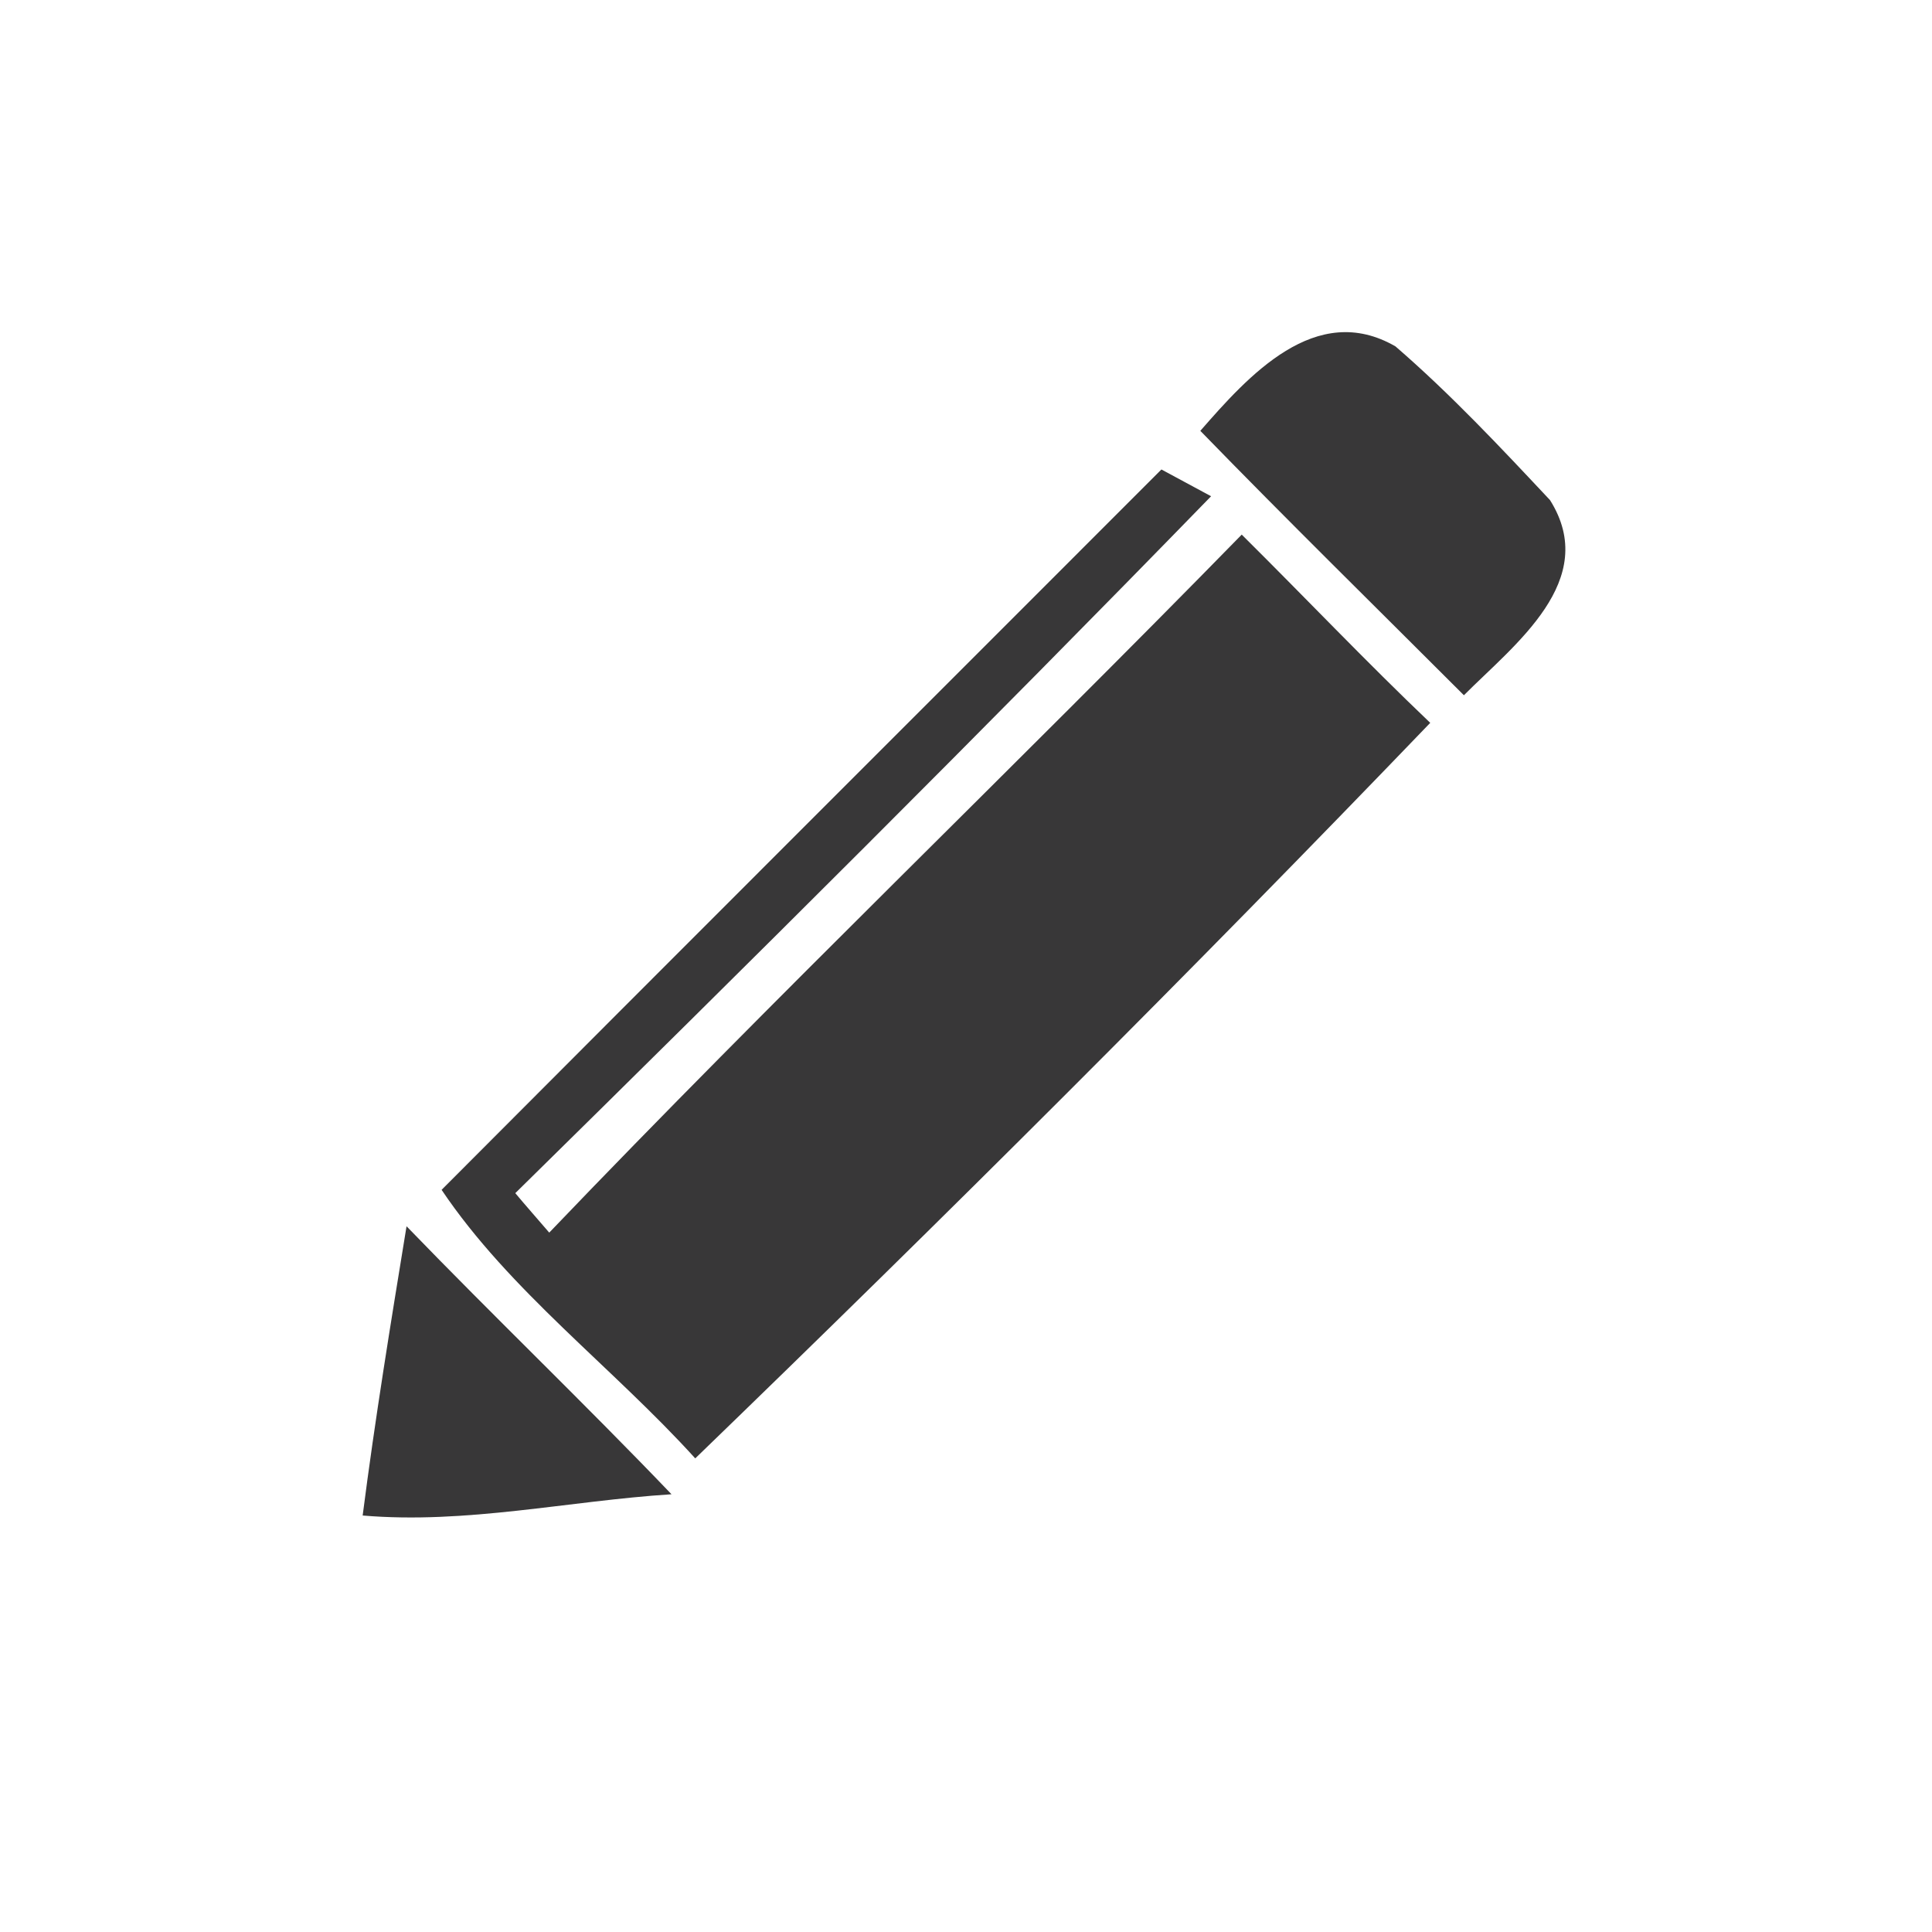
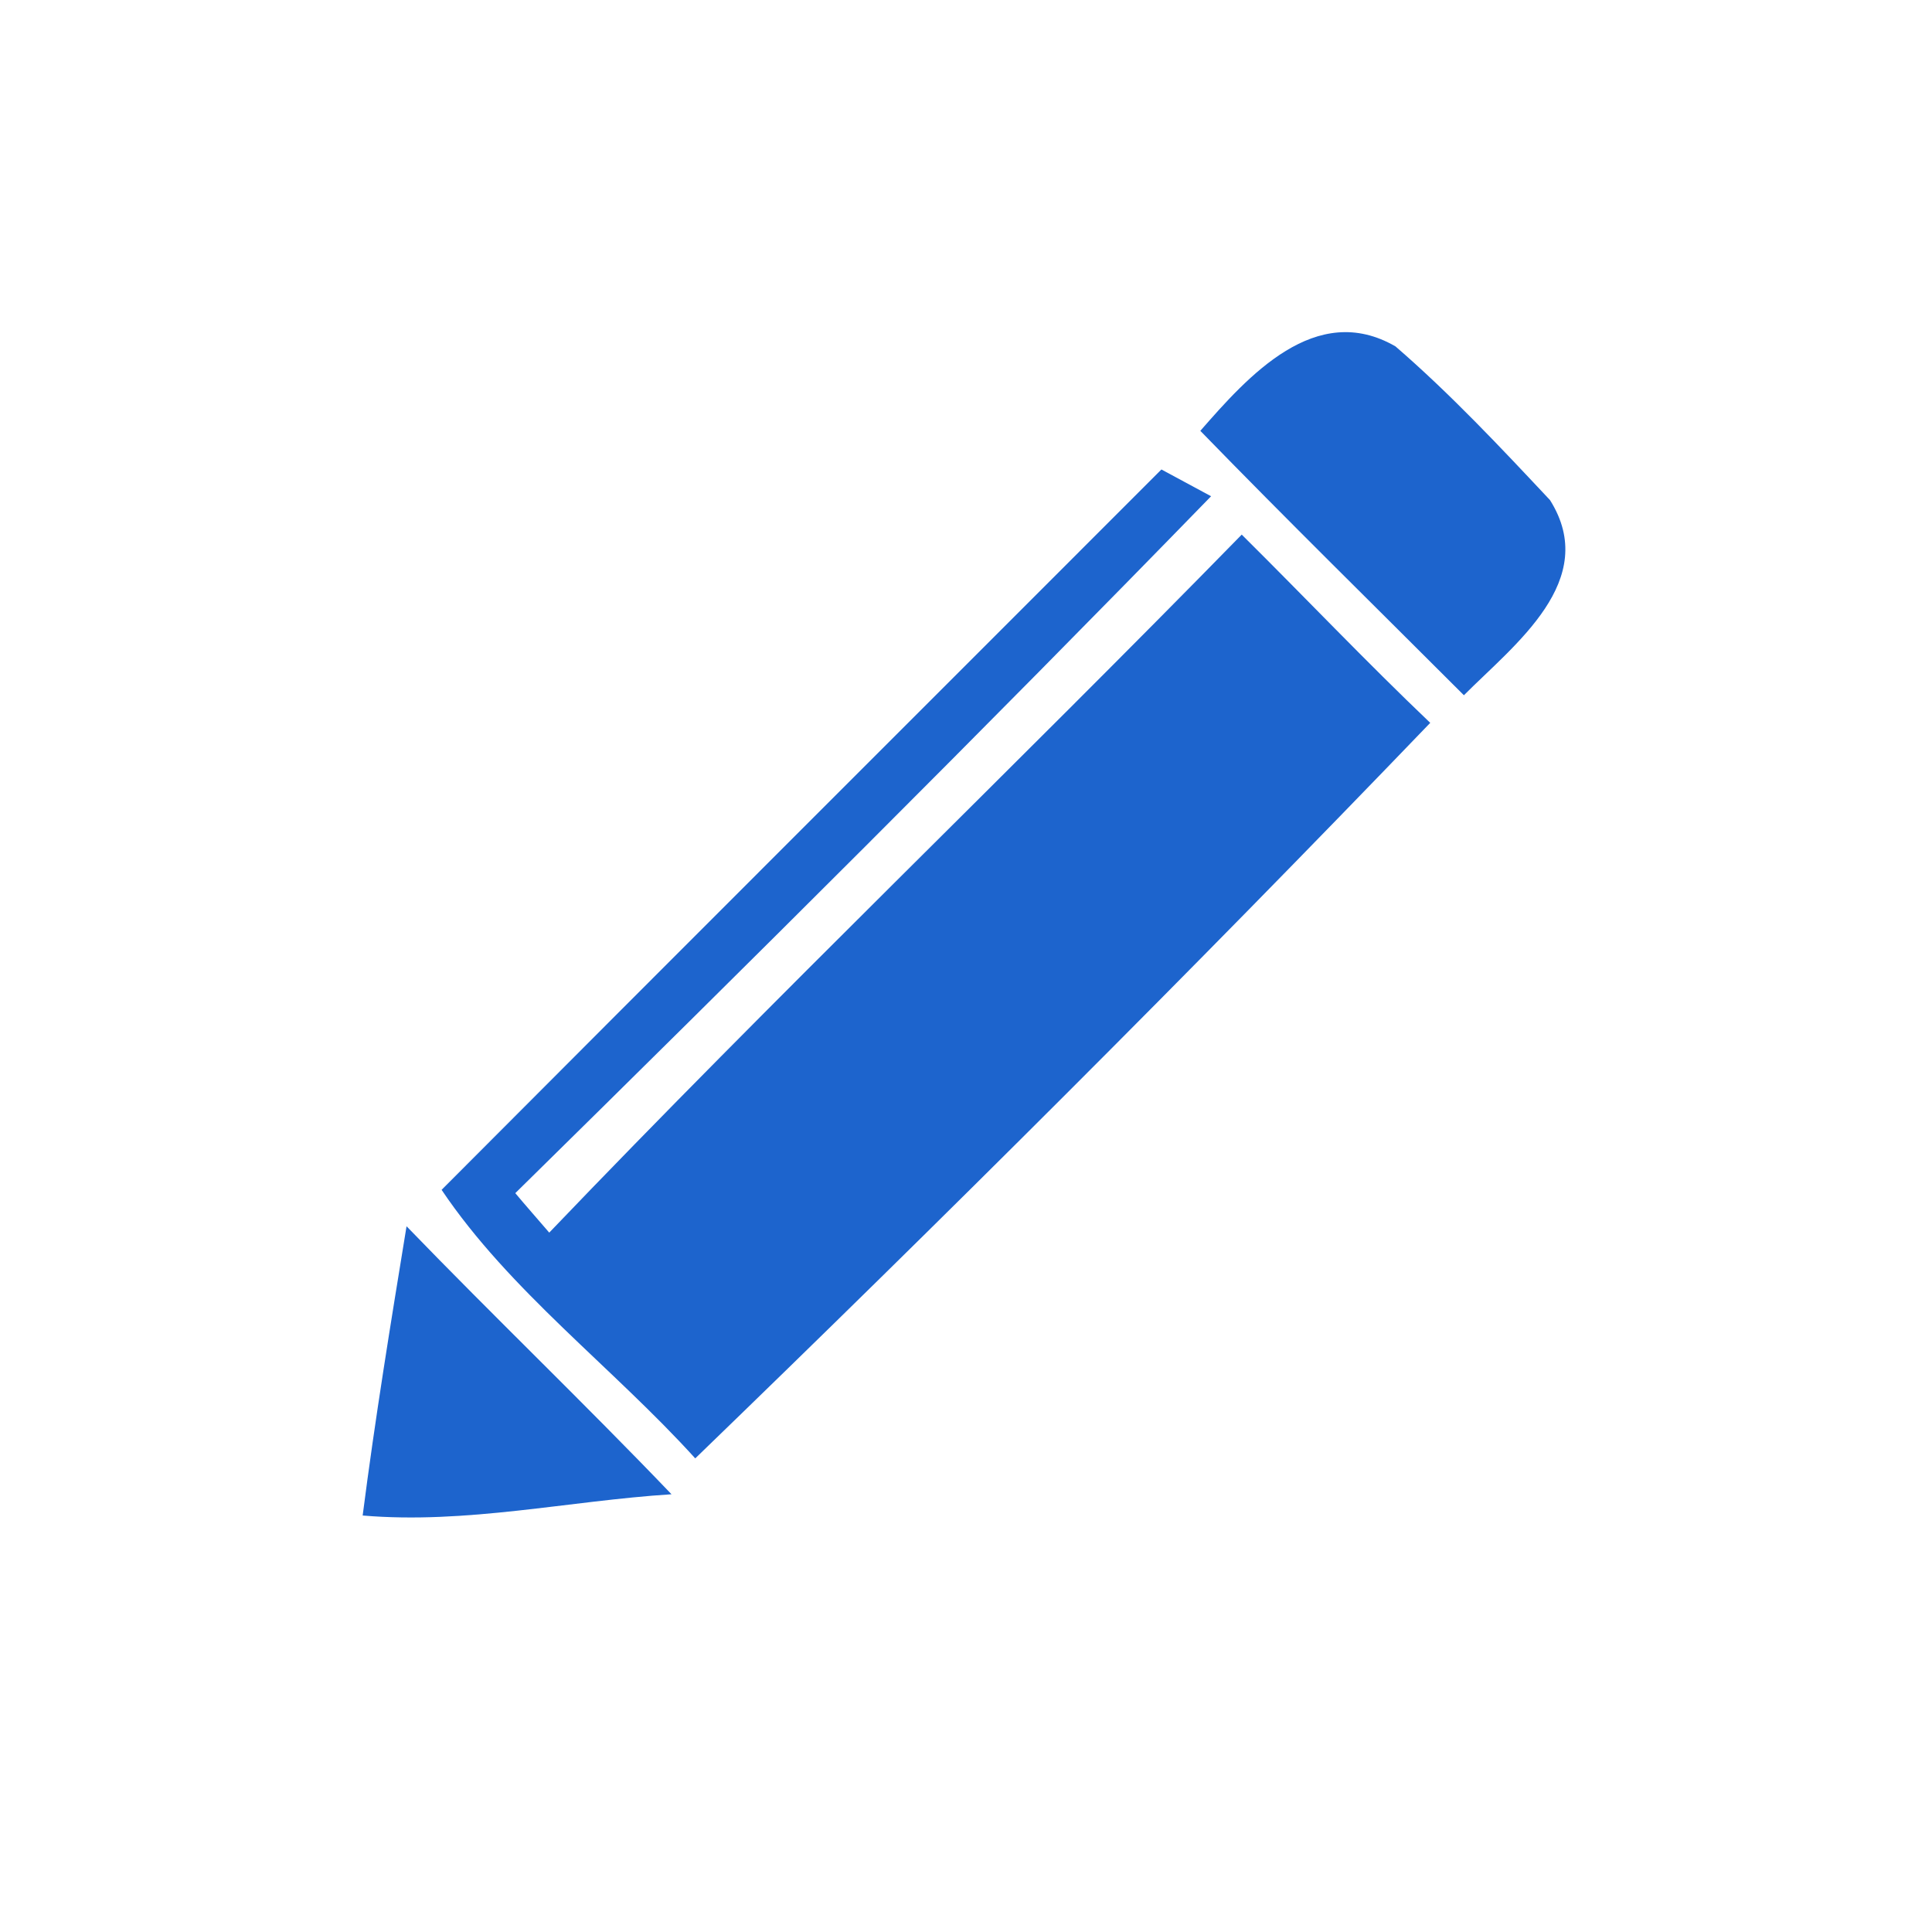
<svg xmlns="http://www.w3.org/2000/svg" width="70pt" height="70pt" viewBox="0 0 70 70" version="1.1">
  <g id="#383738ff">
-     <path fill="#383738" opacity="1.00" d=" M 43.49 15.61 C 45.22 13.63 47.67 10.88 50.56 12.55 C 52.55 14.27 54.36 16.20 56.16 18.12 C 57.99 21.03 54.87 23.35 53.04 25.19 C 49.85 22.00 46.63 18.84 43.49 15.61 Z" />
-     <path fill="#383738" opacity="1.00" d=" M 16.00 43.11 C 24.68 34.40 33.39 25.71 42.08 17.01 C 42.53 17.25 43.43 17.74 43.88 17.98 C 35.59 26.50 27.15 34.89 18.67 43.23 C 18.97 43.59 19.59 44.30 19.90 44.66 C 28.11 36.08 36.69 27.86 44.99 19.37 C 47.28 21.64 49.49 23.97 51.82 26.19 C 43.13 35.23 34.21 44.12 25.19 52.84 C 22.20 49.54 18.46 46.77 16.00 43.11 Z" />
-     <path fill="#383738" opacity="1.00" d=" M 14.73 44.43 C 17.89 47.70 21.18 50.85 24.33 54.14 C 20.59 54.38 16.90 55.23 13.14 54.91 C 13.59 51.40 14.16 47.92 14.73 44.43 Z" />
+     <path fill="#1d64cd" opacity="1.00" d=" M 43.49 15.61 C 45.22 13.63 47.67 10.88 50.56 12.55 C 52.55 14.27 54.36 16.20 56.16 18.12 C 57.99 21.03 54.87 23.35 53.04 25.19 C 49.85 22.00 46.63 18.84 43.49 15.61 Z" />
+     <path fill="#1d64cd" opacity="1.00" d=" M 16.00 43.11 C 24.68 34.40 33.39 25.71 42.08 17.01 C 42.53 17.25 43.43 17.74 43.88 17.98 C 35.59 26.50 27.15 34.89 18.67 43.23 C 18.97 43.59 19.59 44.30 19.90 44.66 C 28.11 36.08 36.69 27.86 44.99 19.37 C 47.28 21.64 49.49 23.97 51.82 26.19 C 43.13 35.23 34.21 44.12 25.19 52.84 C 22.20 49.54 18.46 46.77 16.00 43.11 Z" />
+     <path fill="#1d64cd" opacity="1.00" d=" M 14.73 44.43 C 17.89 47.70 21.18 50.85 24.33 54.14 C 20.59 54.38 16.90 55.23 13.14 54.91 C 13.59 51.40 14.16 47.92 14.73 44.43 Z" />
  </g>
</svg>
